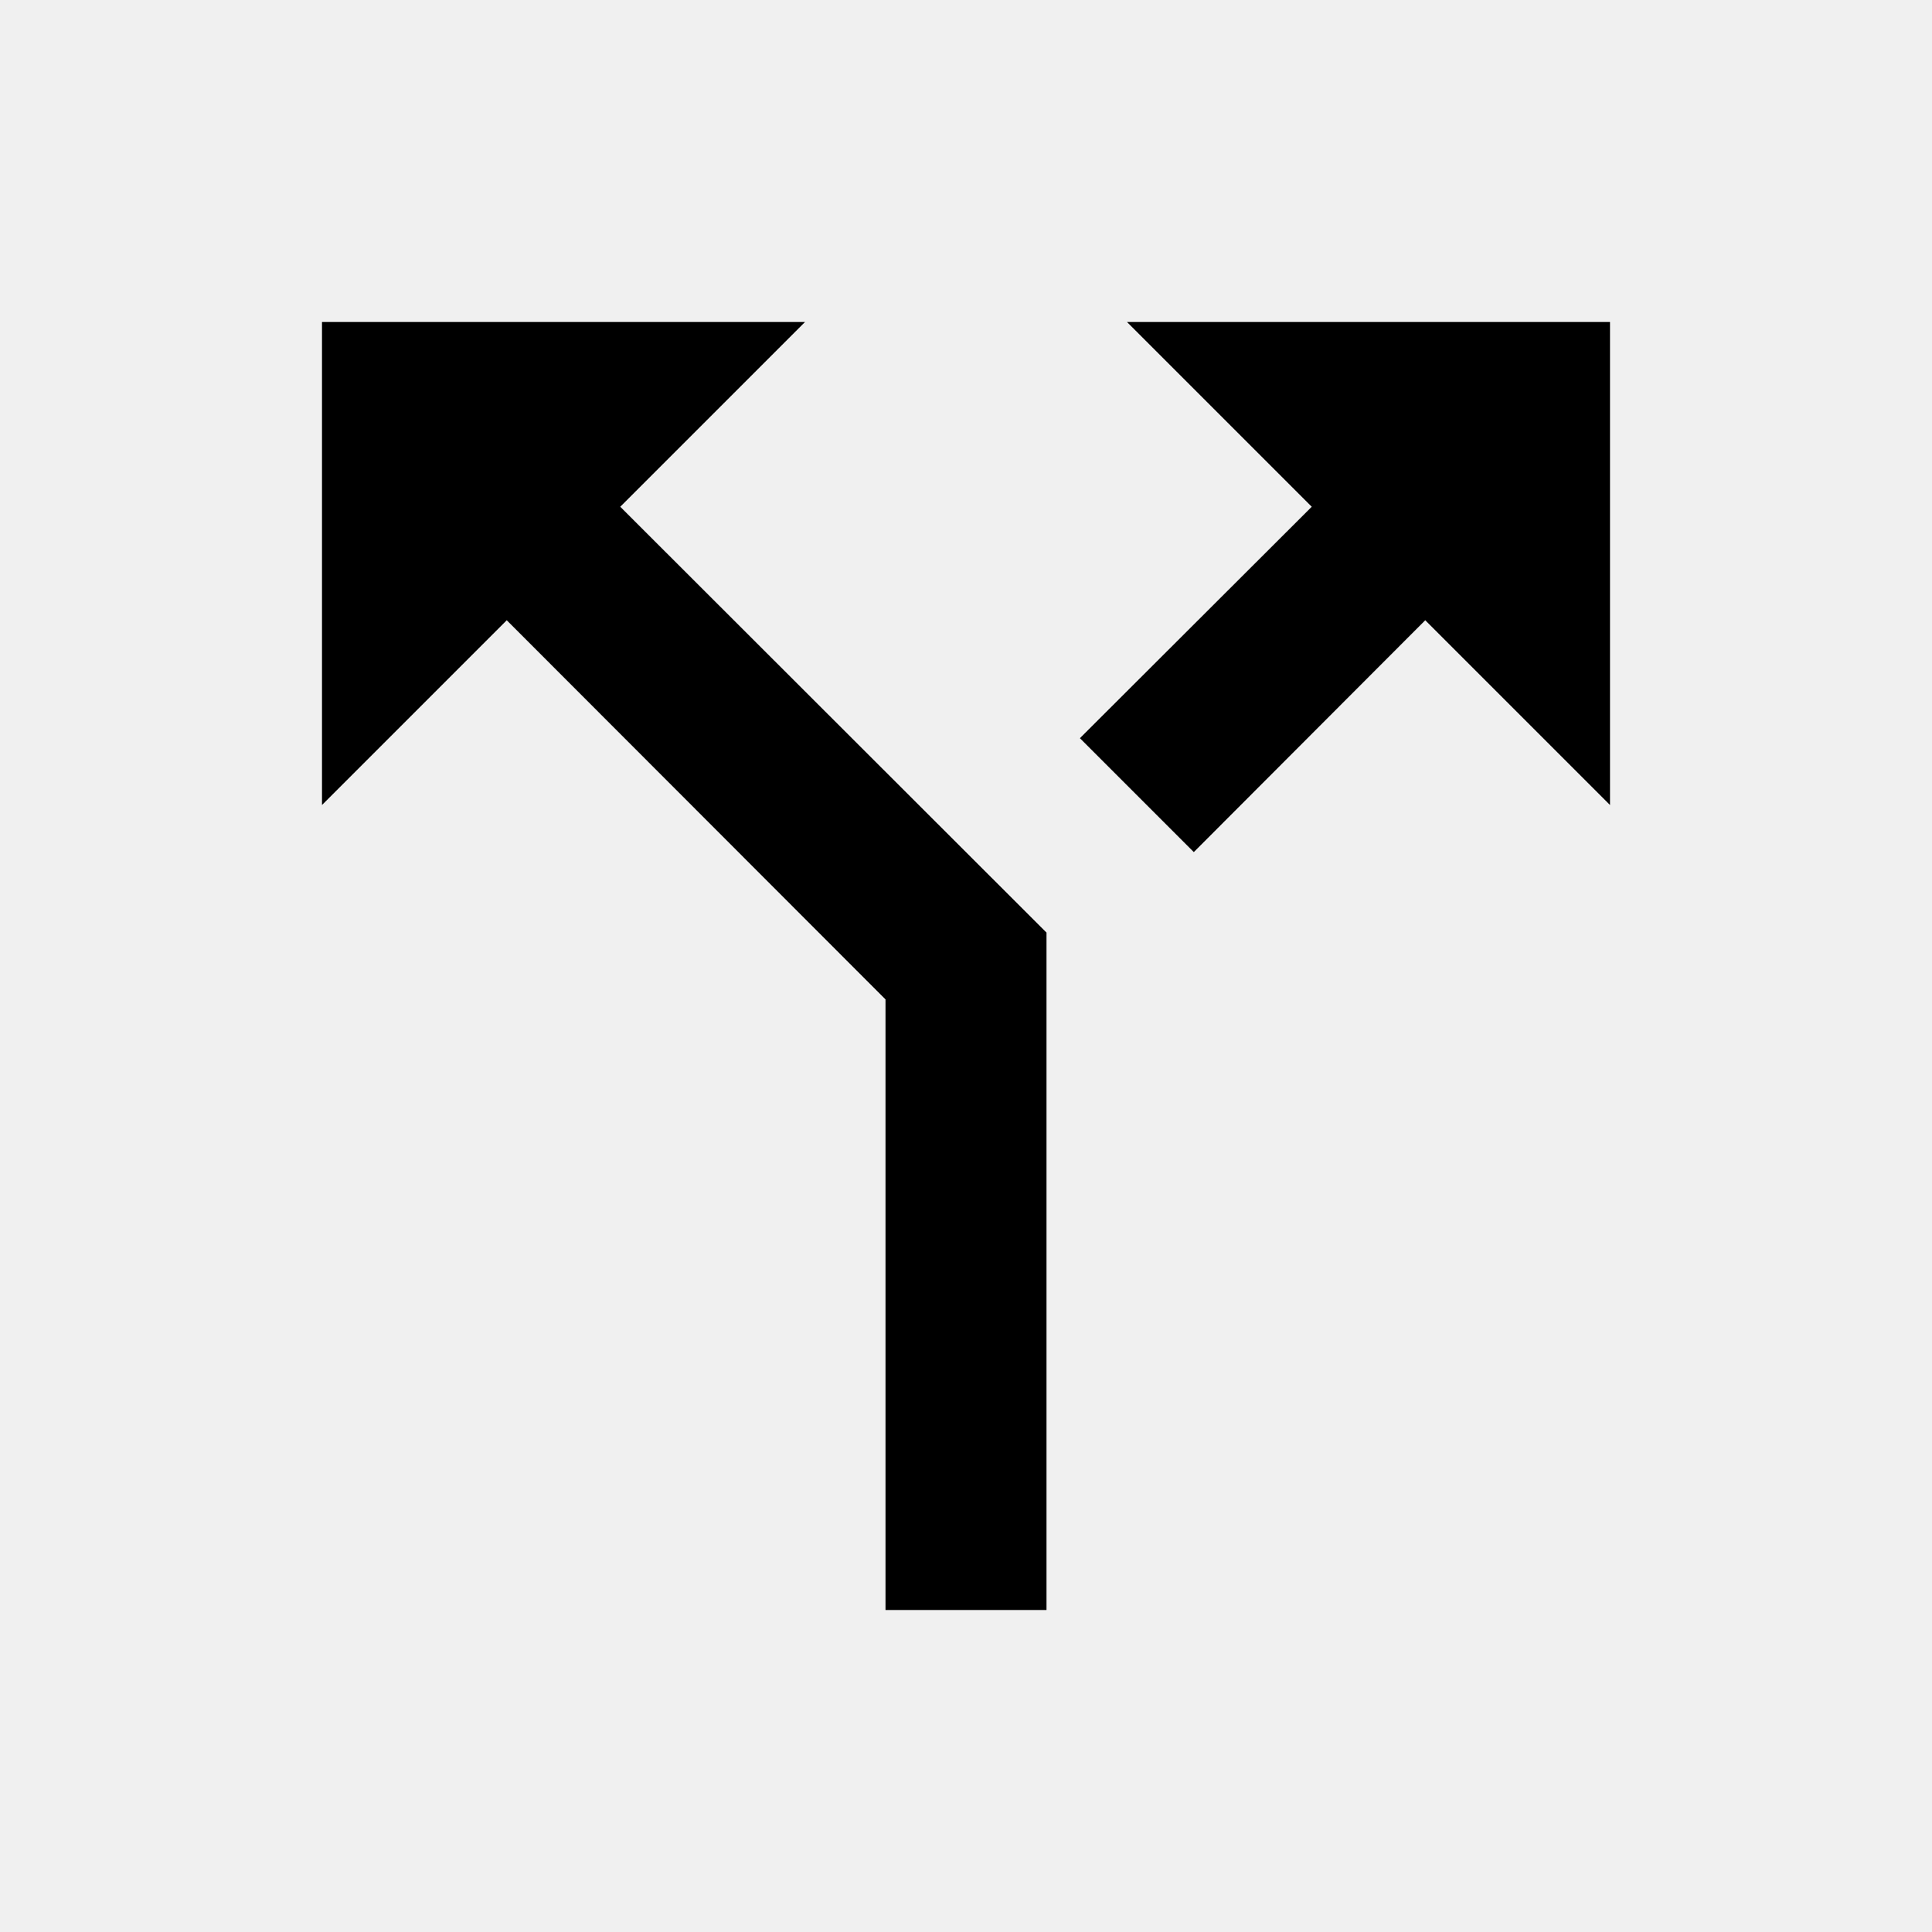
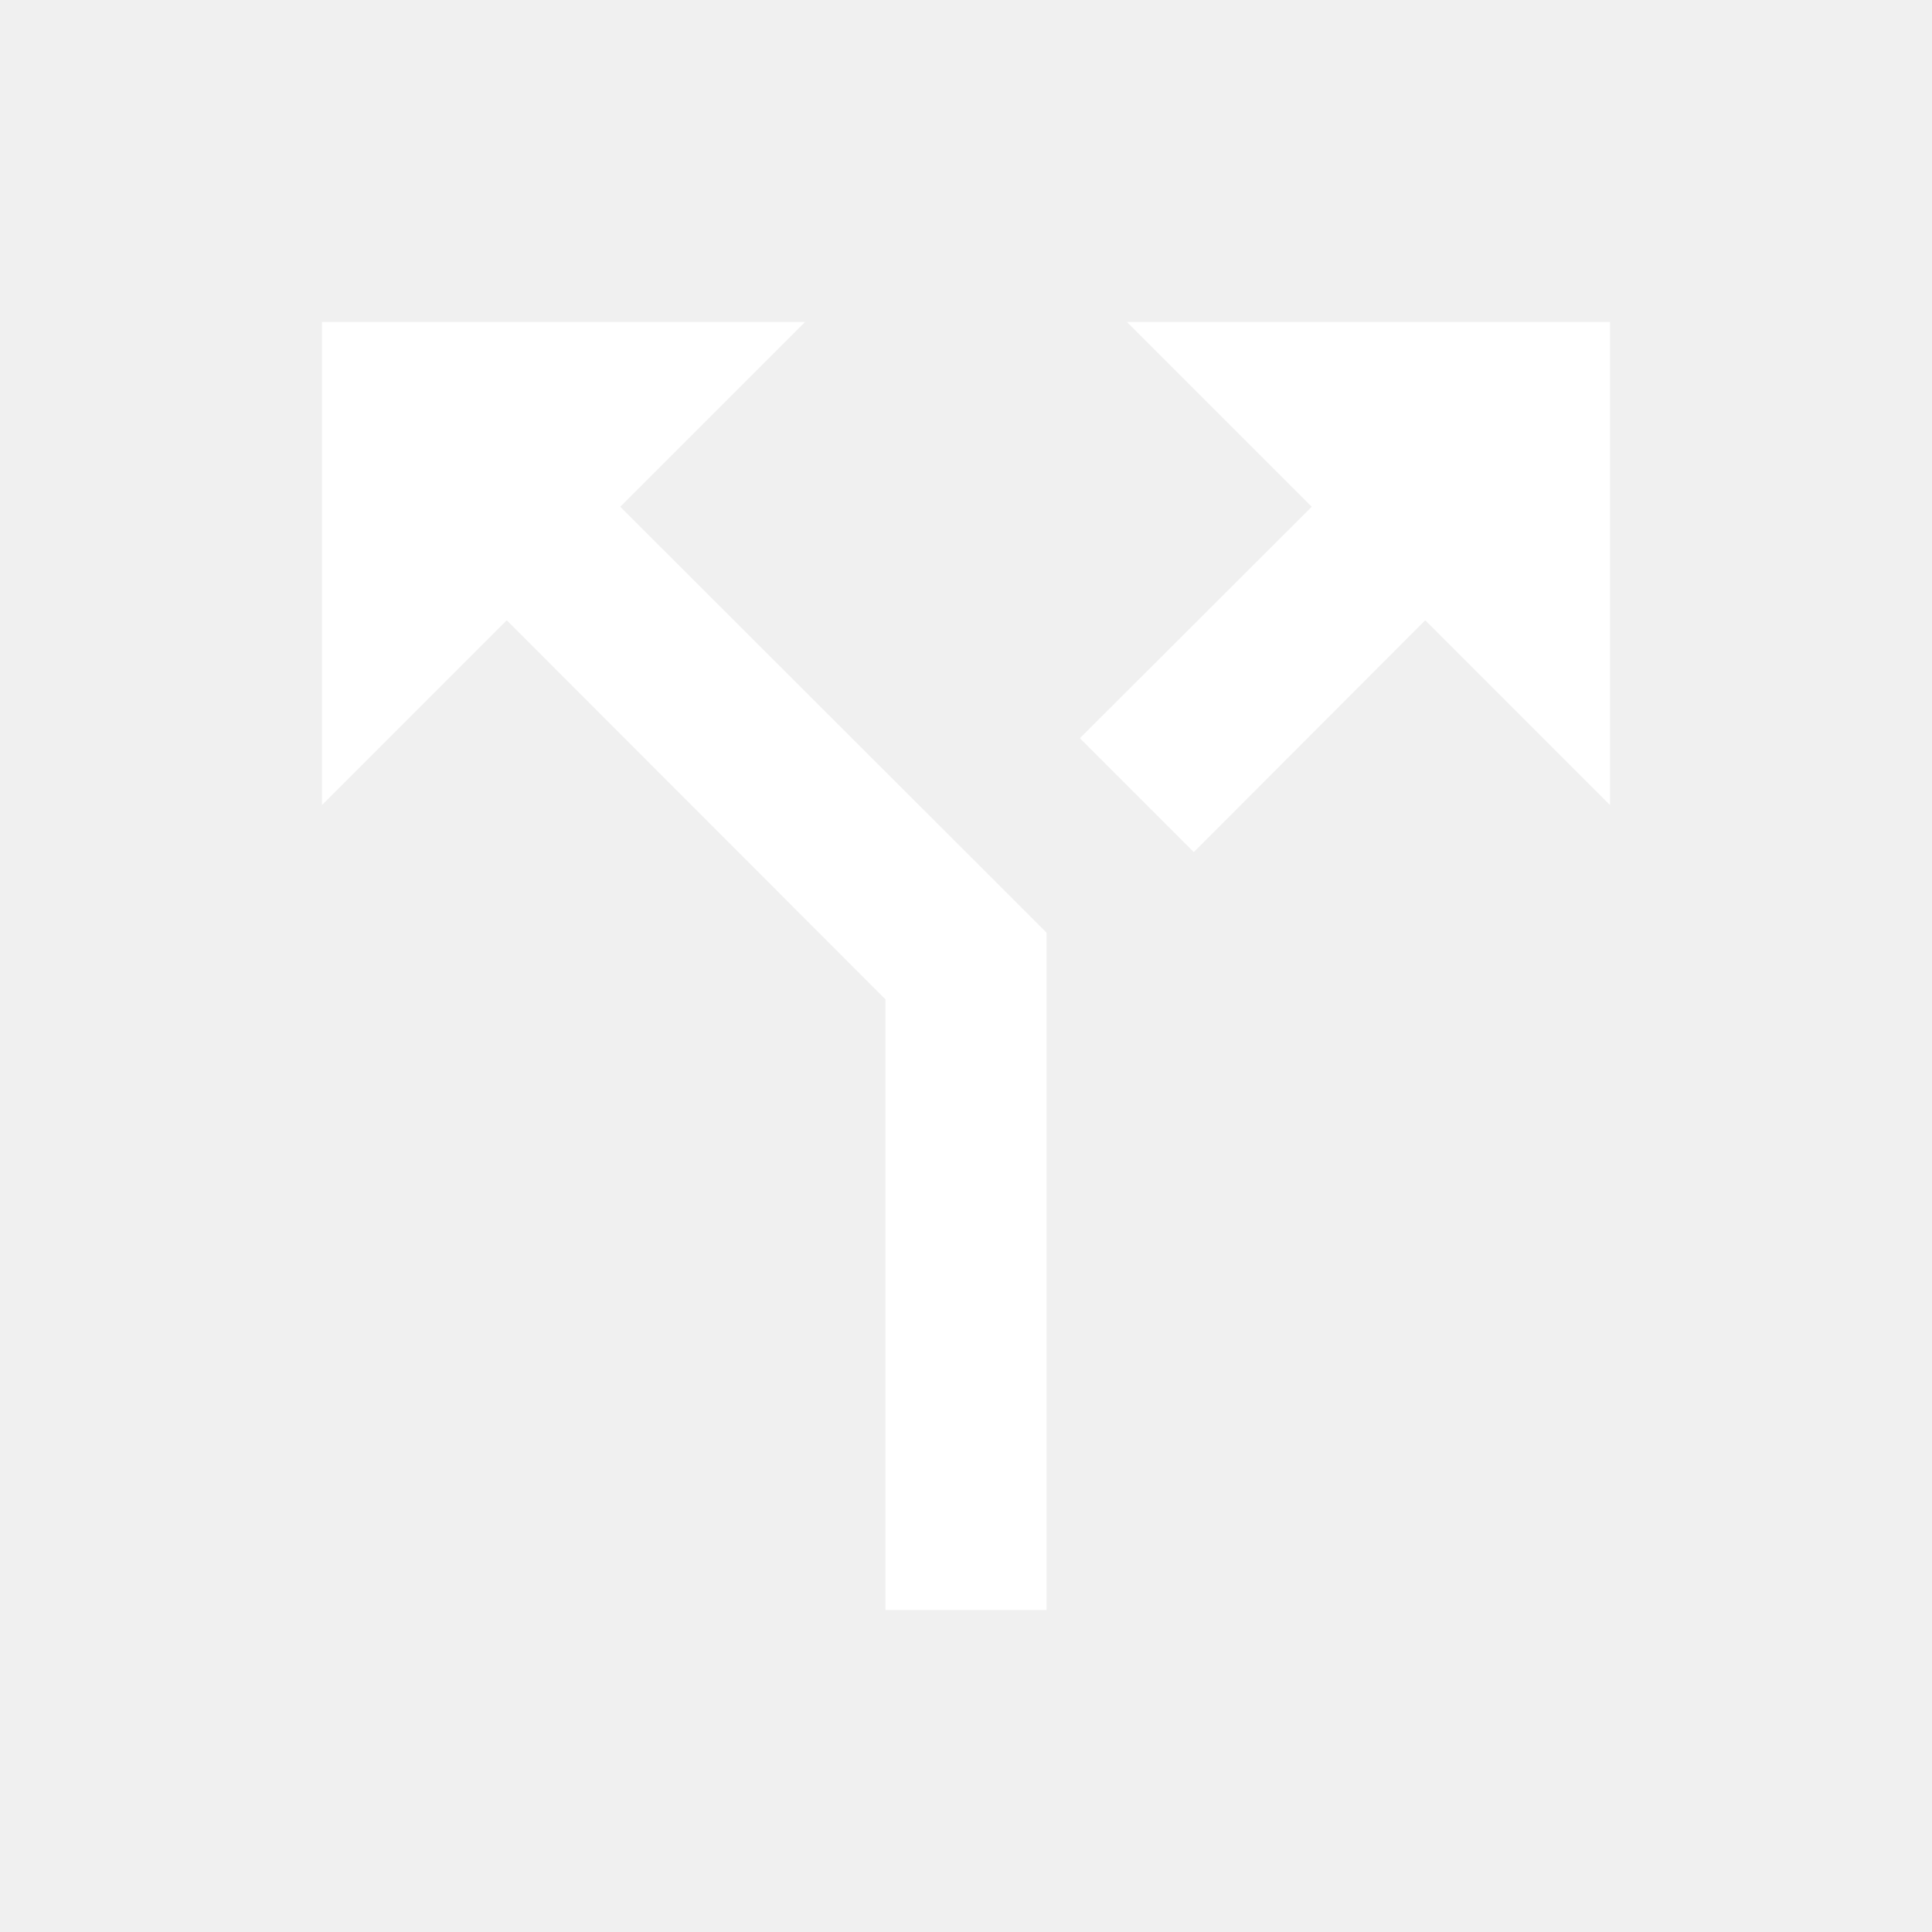
<svg xmlns="http://www.w3.org/2000/svg" width="48" height="48" viewBox="0 0 48 48">
-   <path d="M28 8l4.59 4.59-5.76 5.75 2.83 2.83 5.75-5.76L40 20V8zm-8 0H8v12l4.59-4.59L22 24.83V40h4V23.17L15.41 12.59z" />
+   <path d="M28 8l4.59 4.59-5.76 5.75 2.83 2.83 5.75-5.76L40 20V8zm-8 0H8v12l4.59-4.59L22 24.83V40h4V23.17L15.41 12.59z" fill="white" />
</svg>
